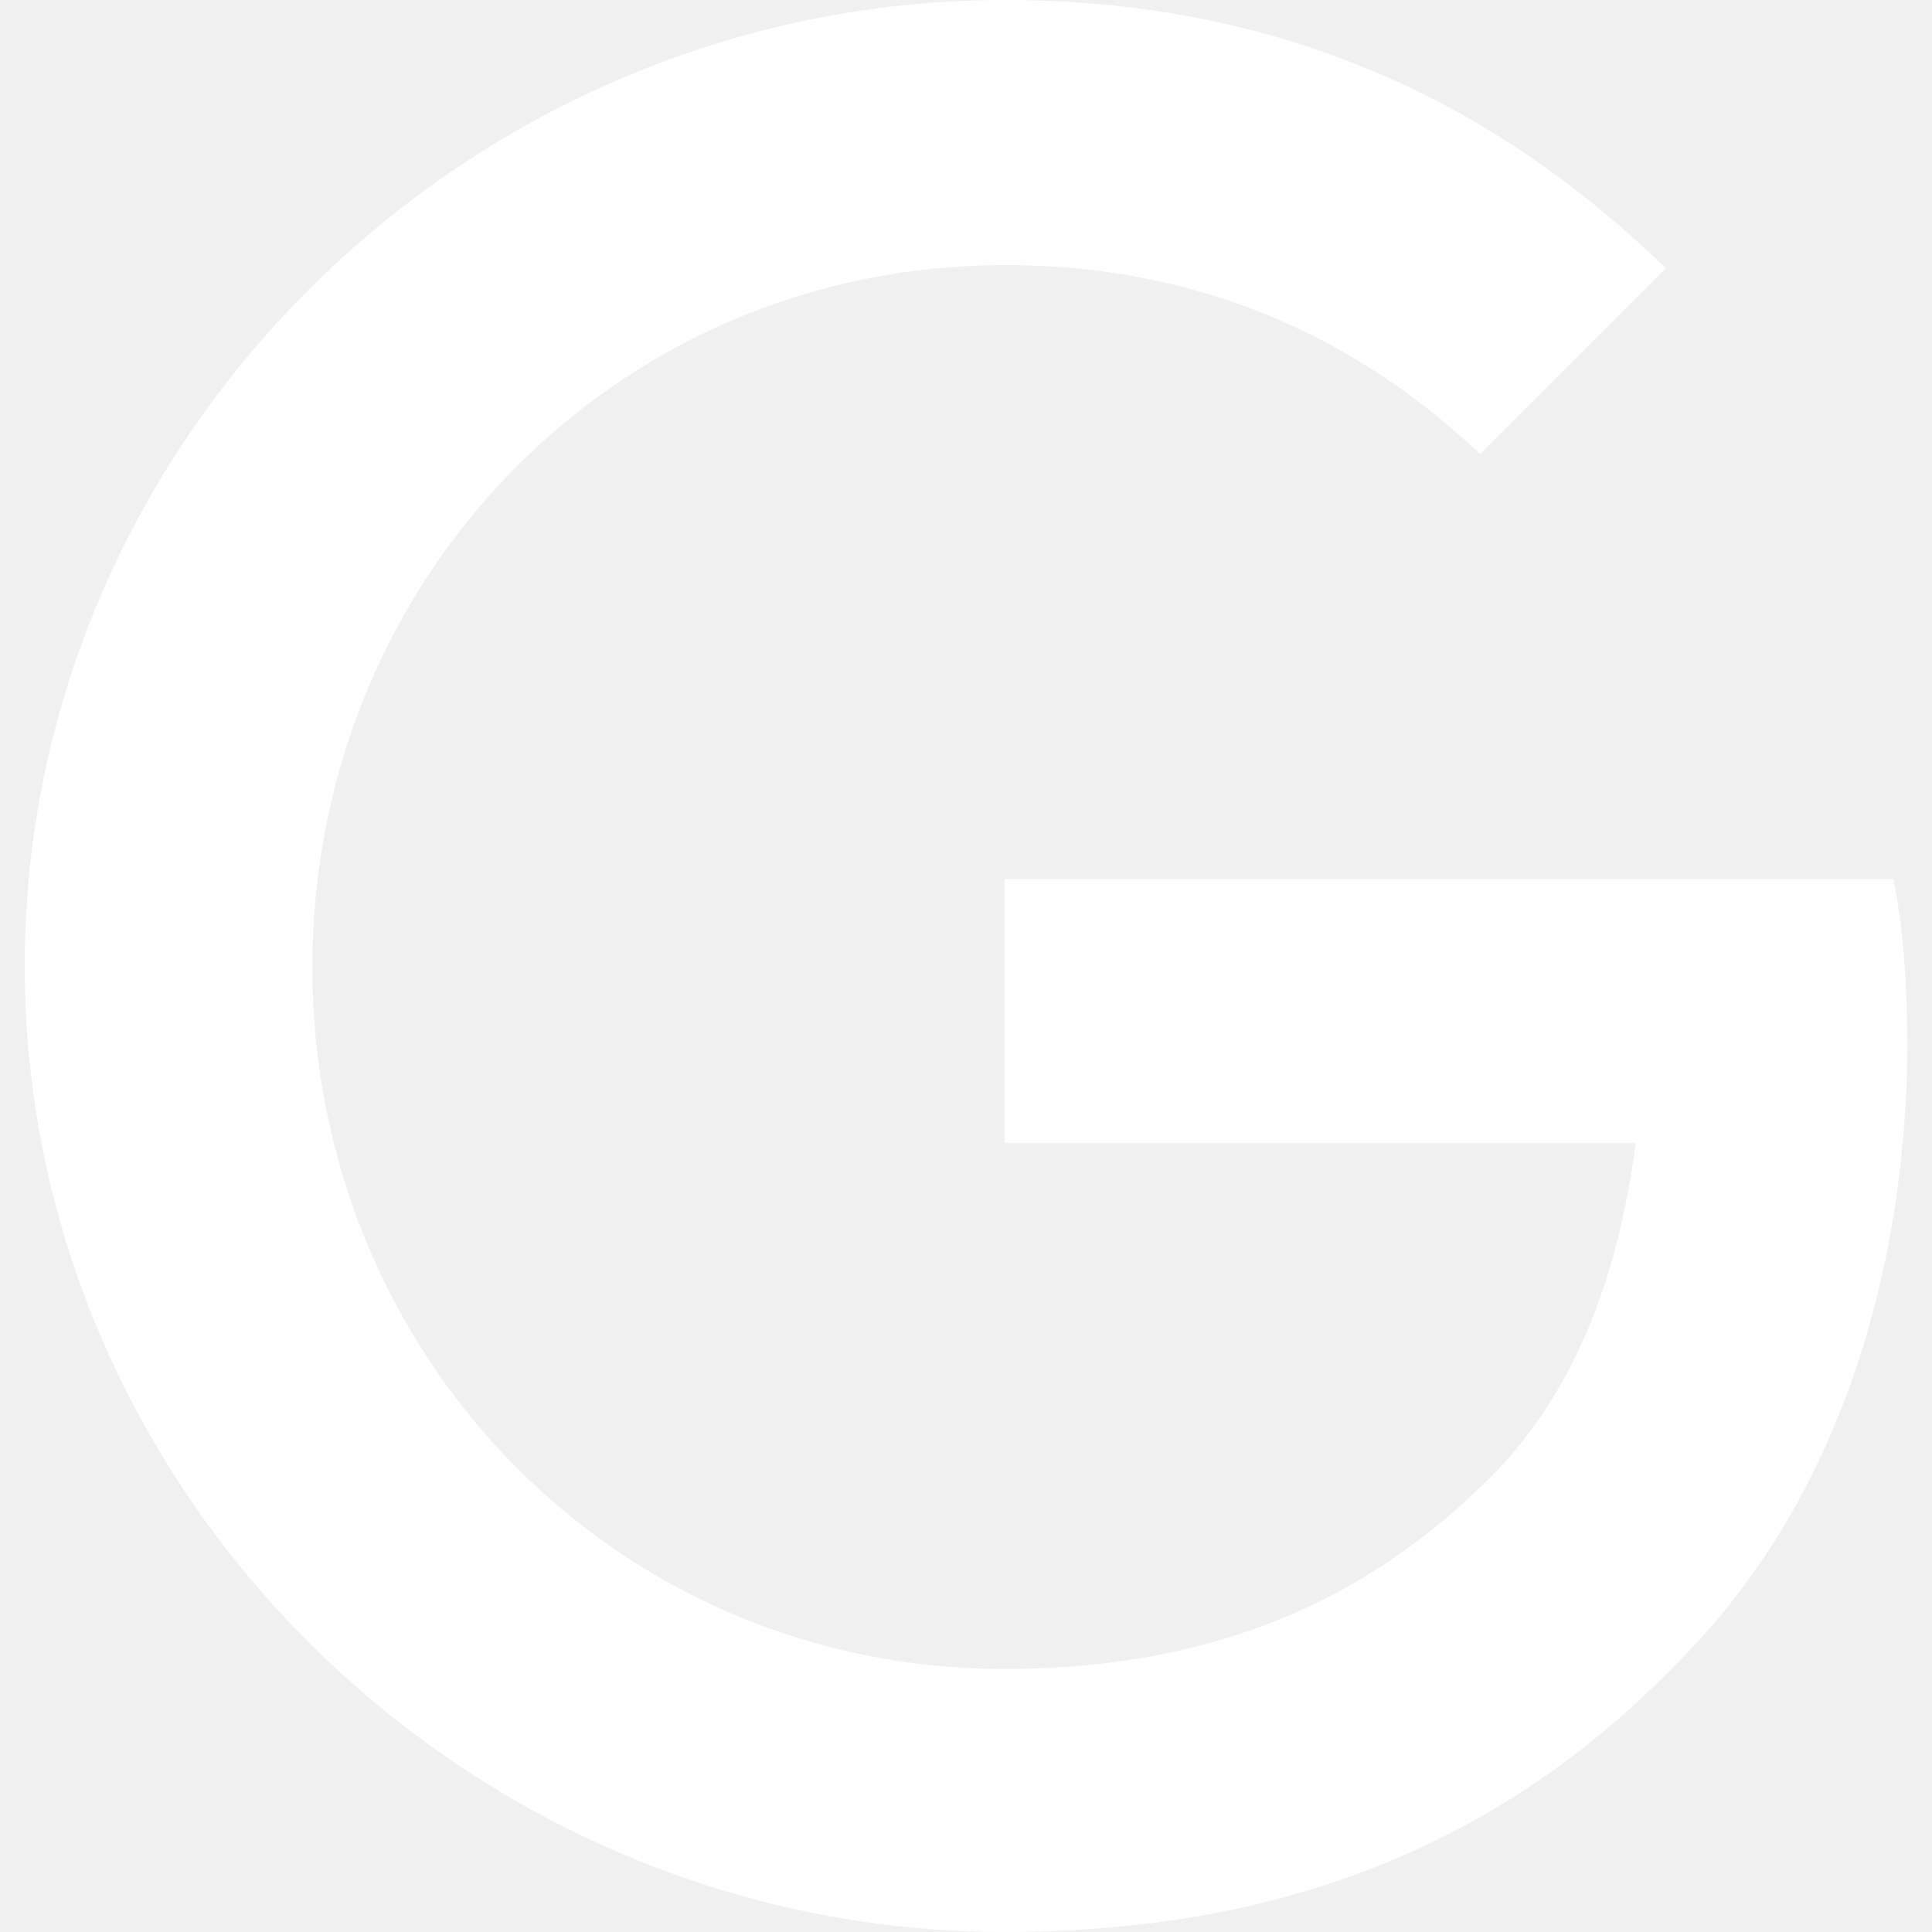
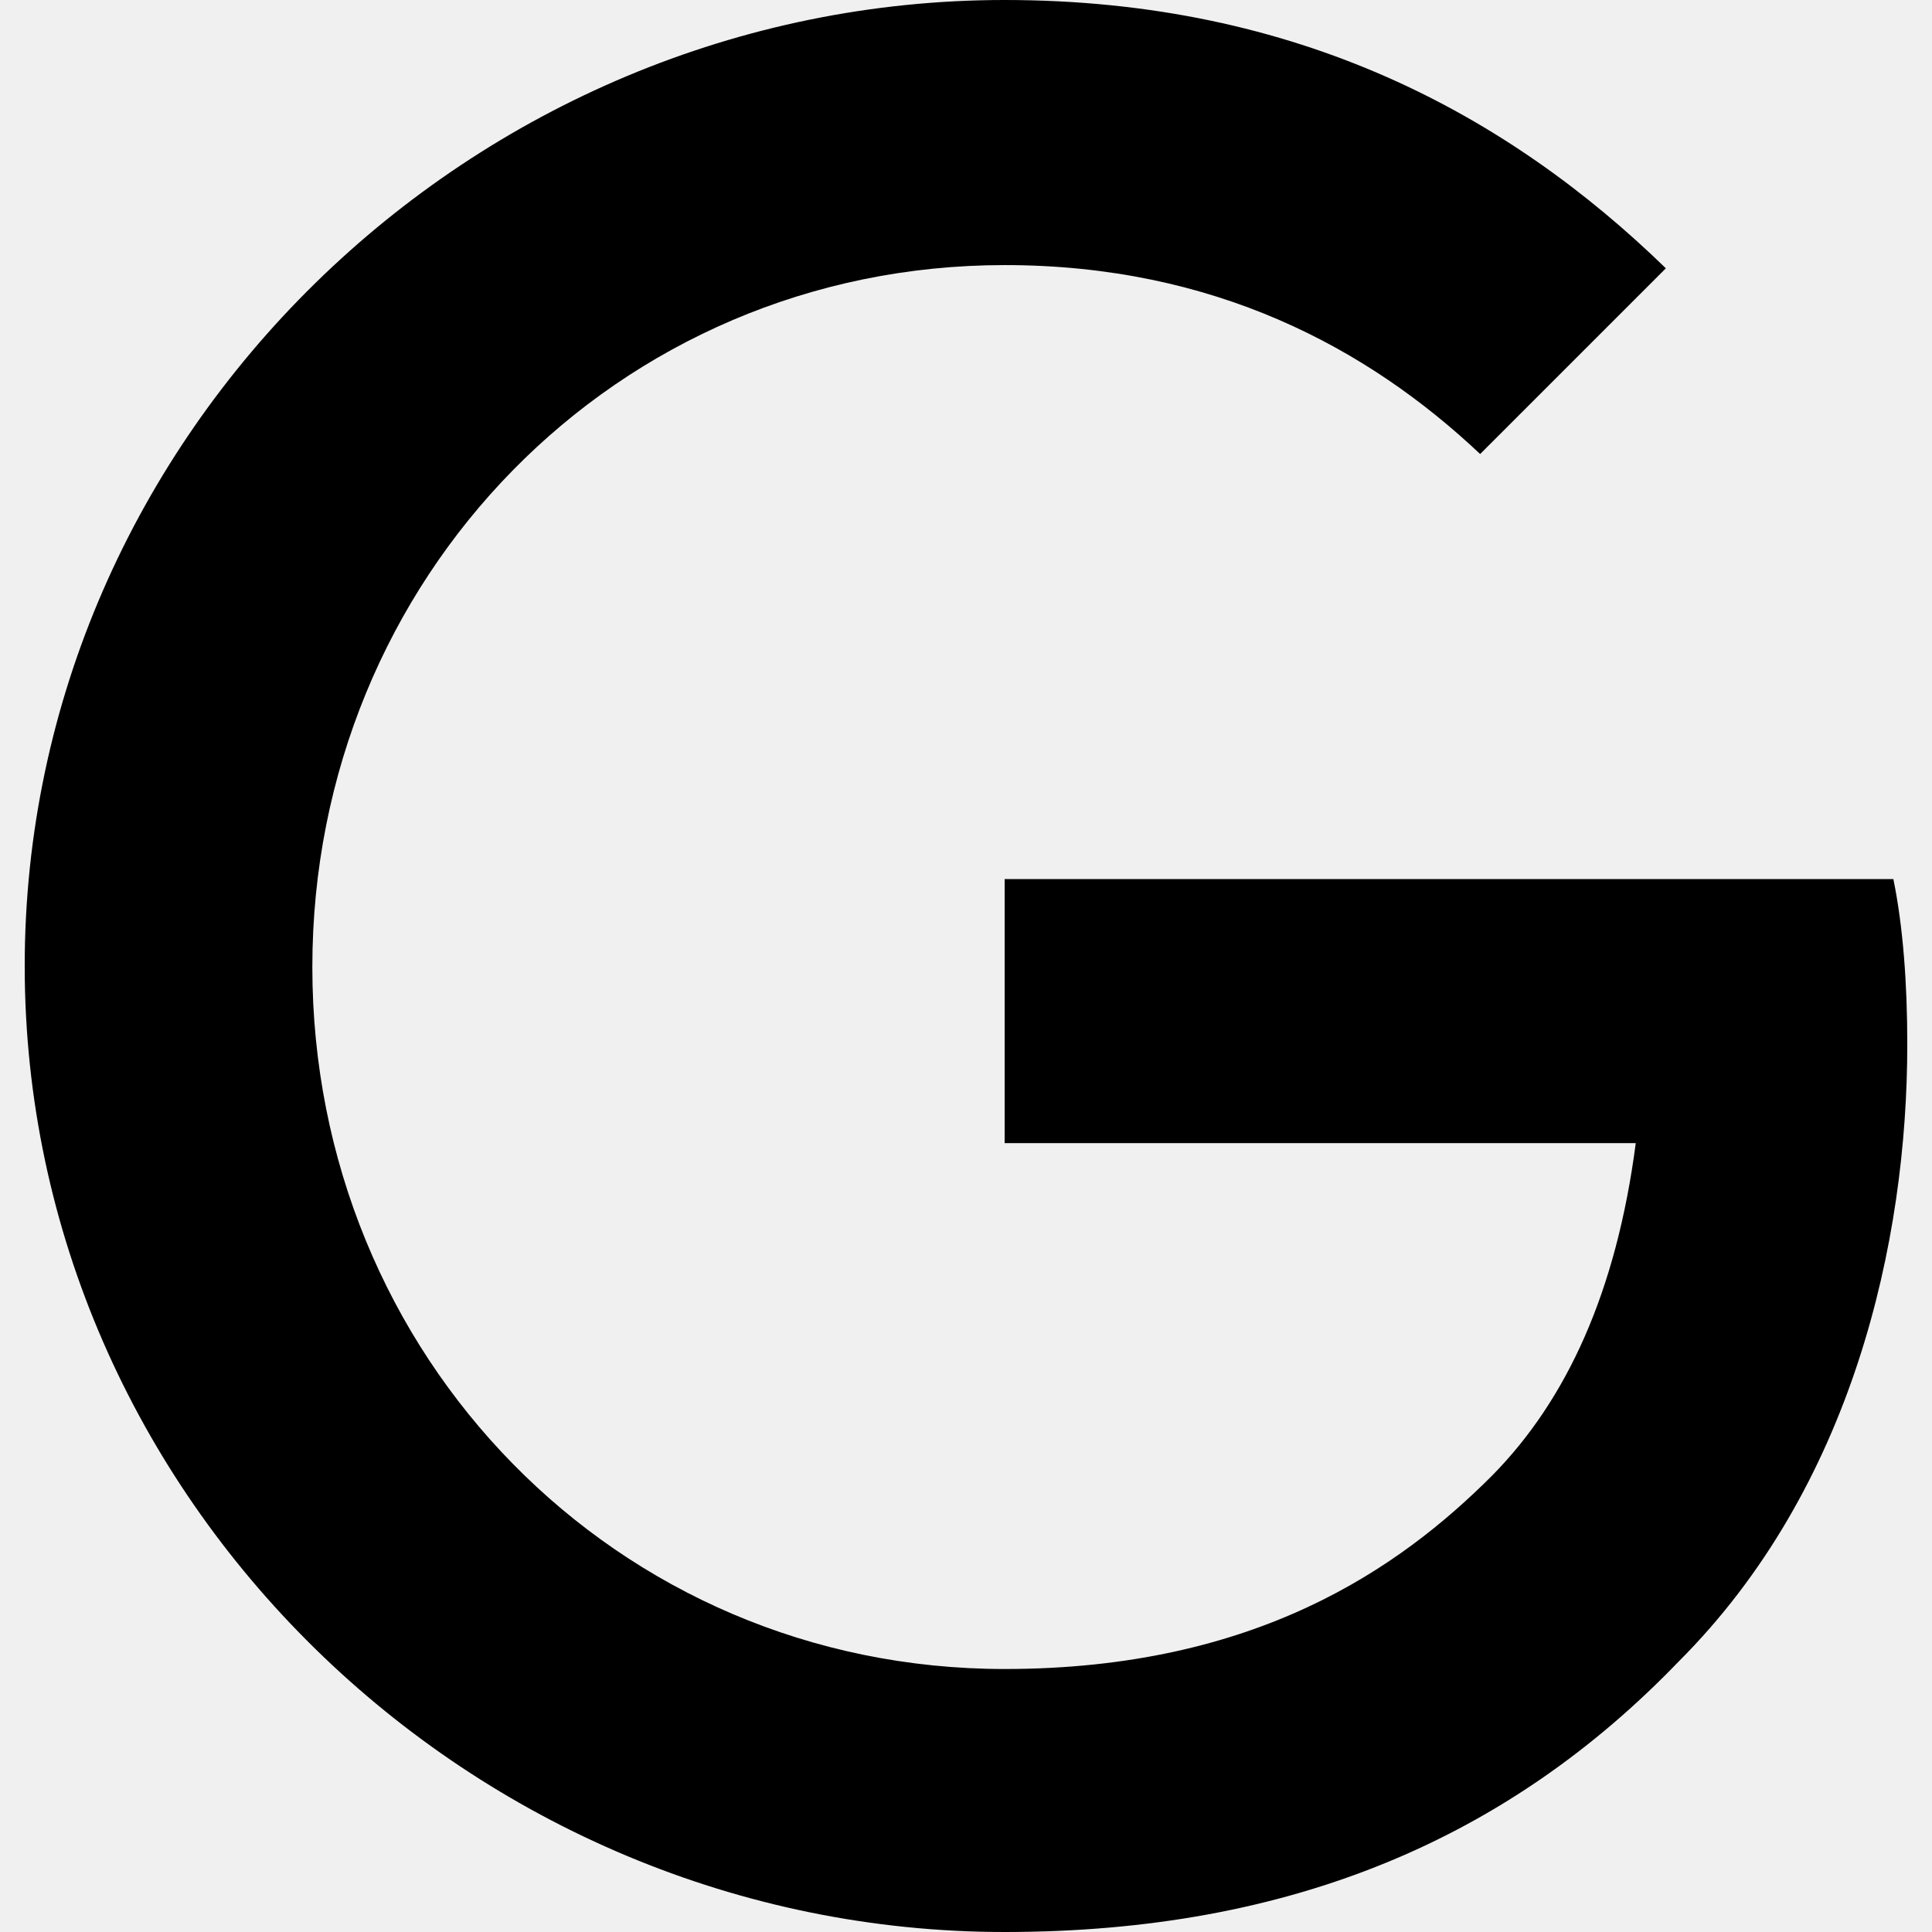
- <svg xmlns="http://www.w3.org/2000/svg" role="img" viewBox="0 0 24 24" fill="#ffffff">
+ <svg xmlns="http://www.w3.org/2000/svg" role="img" viewBox="0 0 24 24" fill="currentColor">
  <path d="M12.48 10.92v3.28h7.84c-.24 1.84-.853 3.187-1.787 4.133-1.147 1.147-2.933 2.4-6.053 2.4-4.827 0-8.6-3.893-8.6-8.72s3.773-8.72 8.6-8.72c2.6 0 4.507 1.027 5.907 2.347l2.307-2.307C18.747 1.44 16.133 0 12.48 0 5.867 0 .307 5.387.307 12s5.56 12 12.173 12c3.573 0 6.267-1.173 8.373-3.36 2.16-2.16 2.84-5.213 2.84-7.667 0-.76-.053-1.467-.173-2.053H12.48z" />
</svg>
